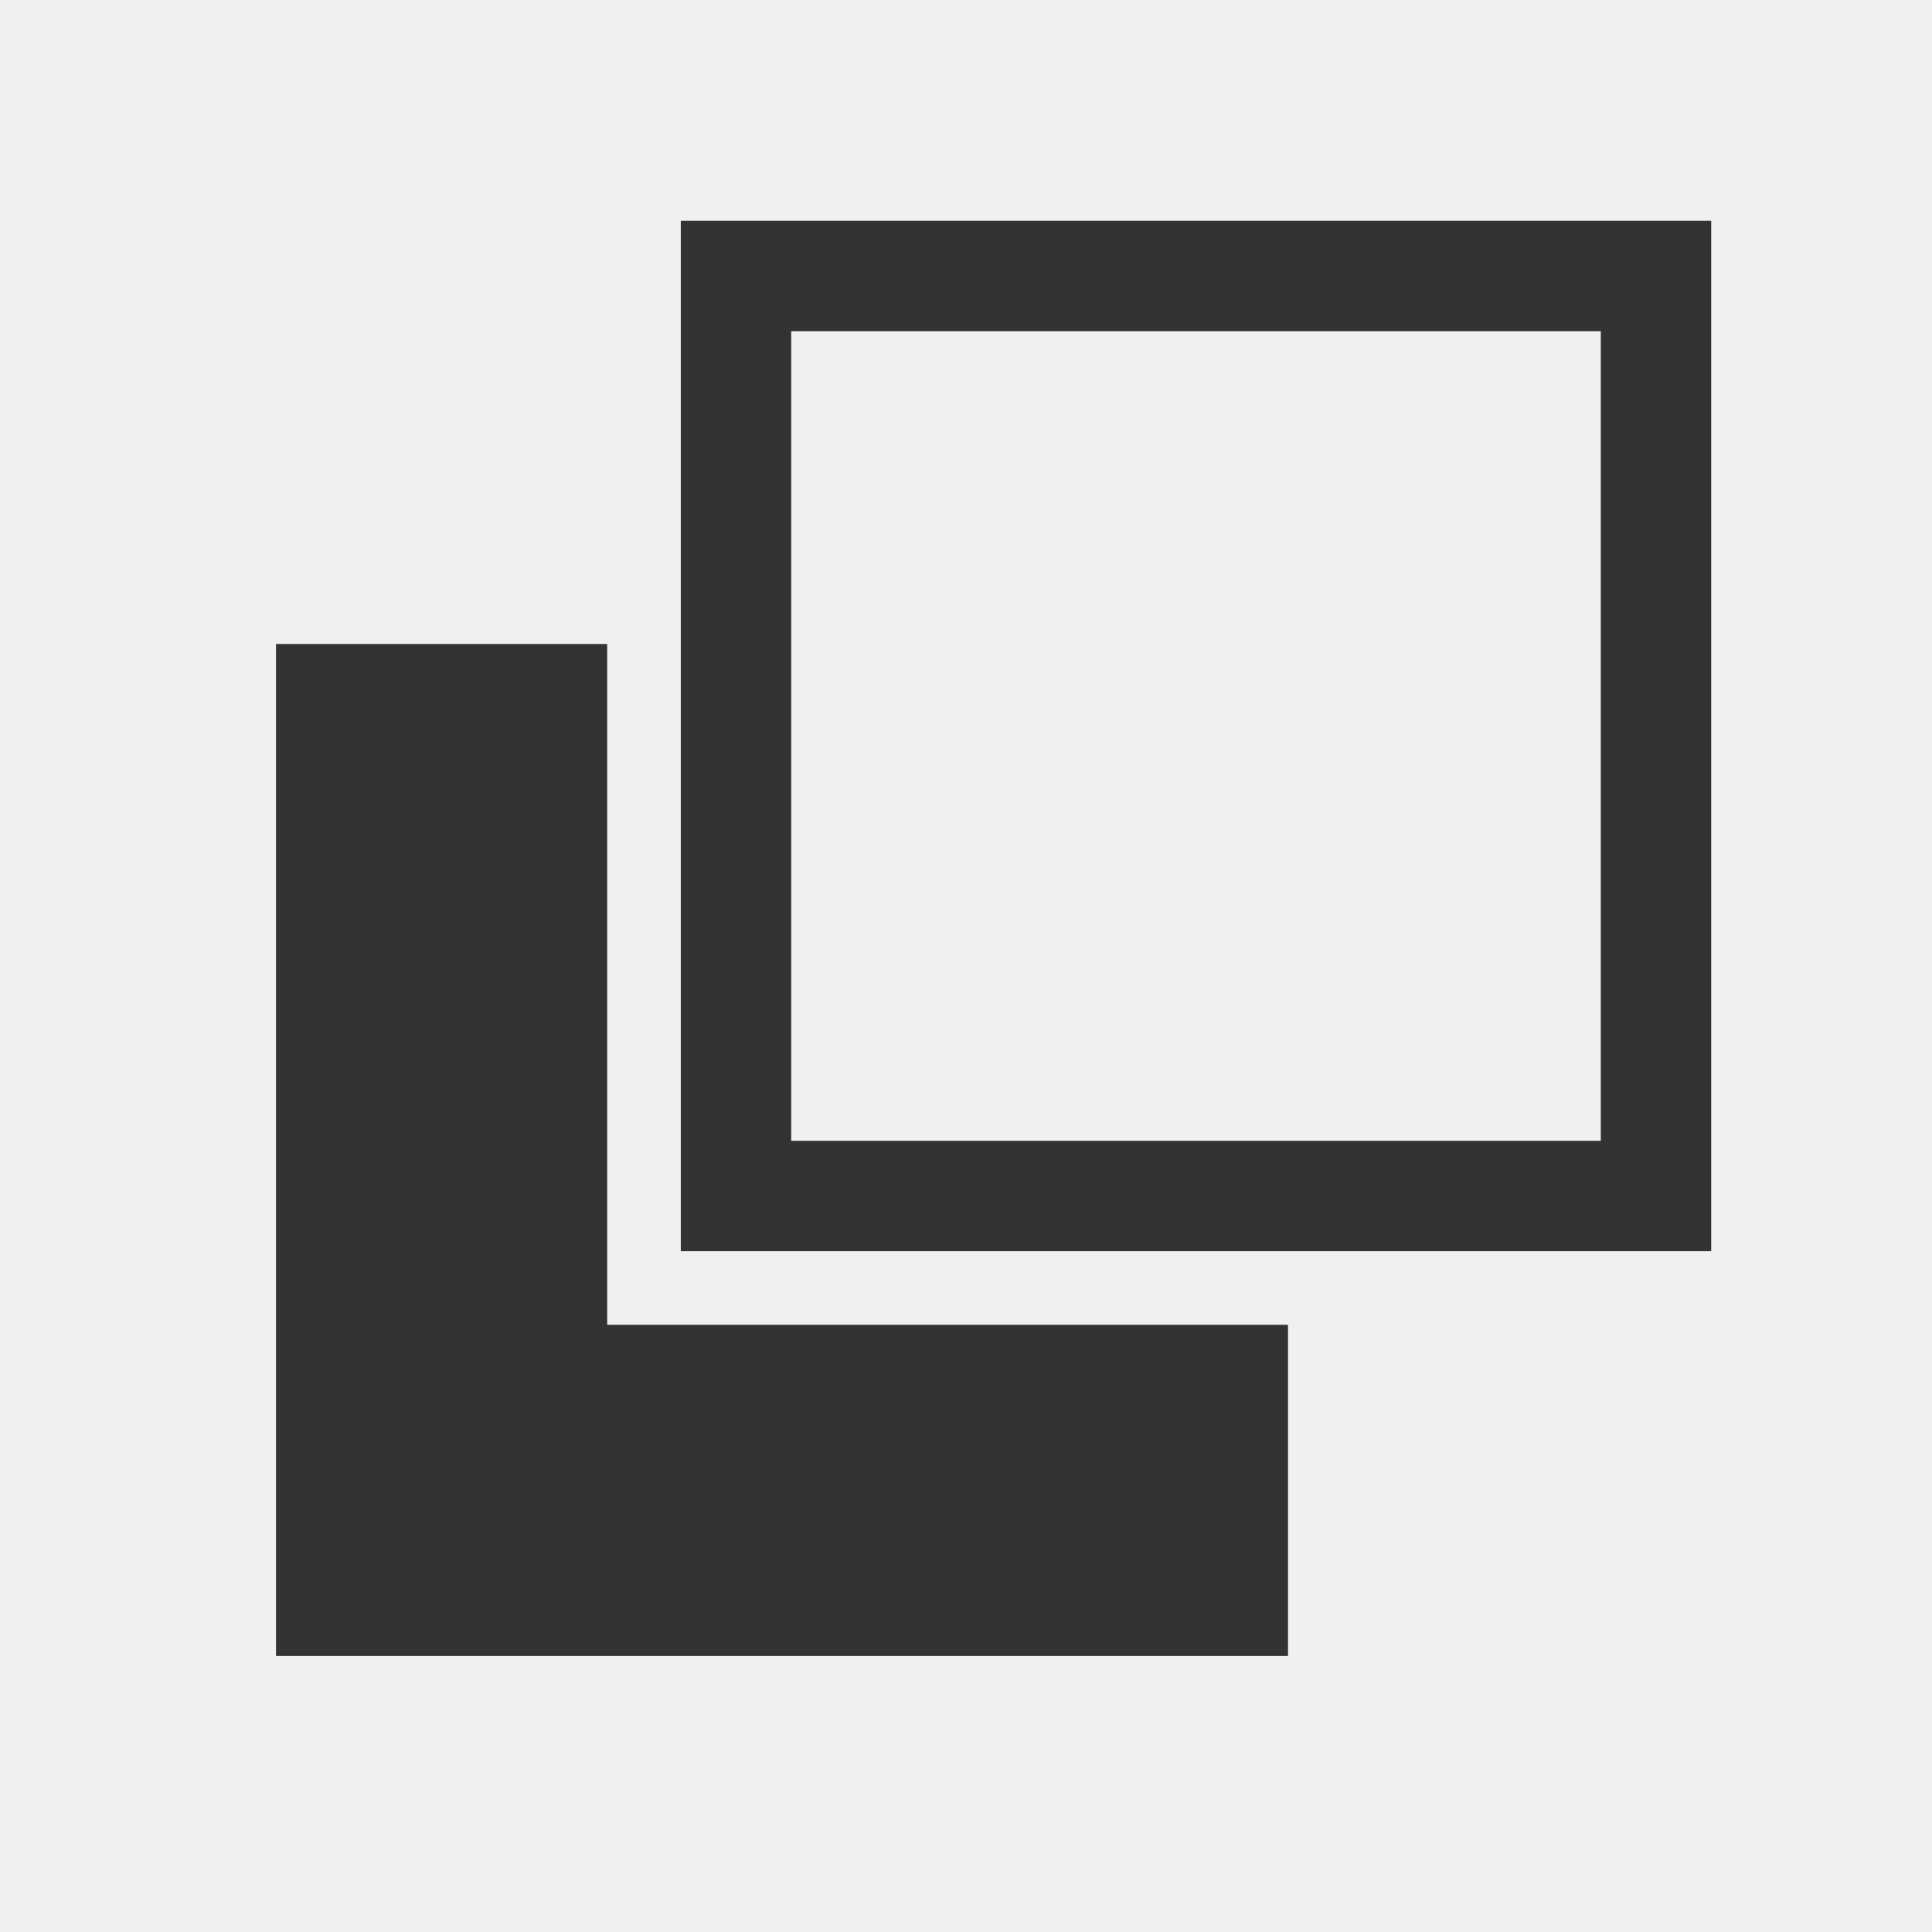
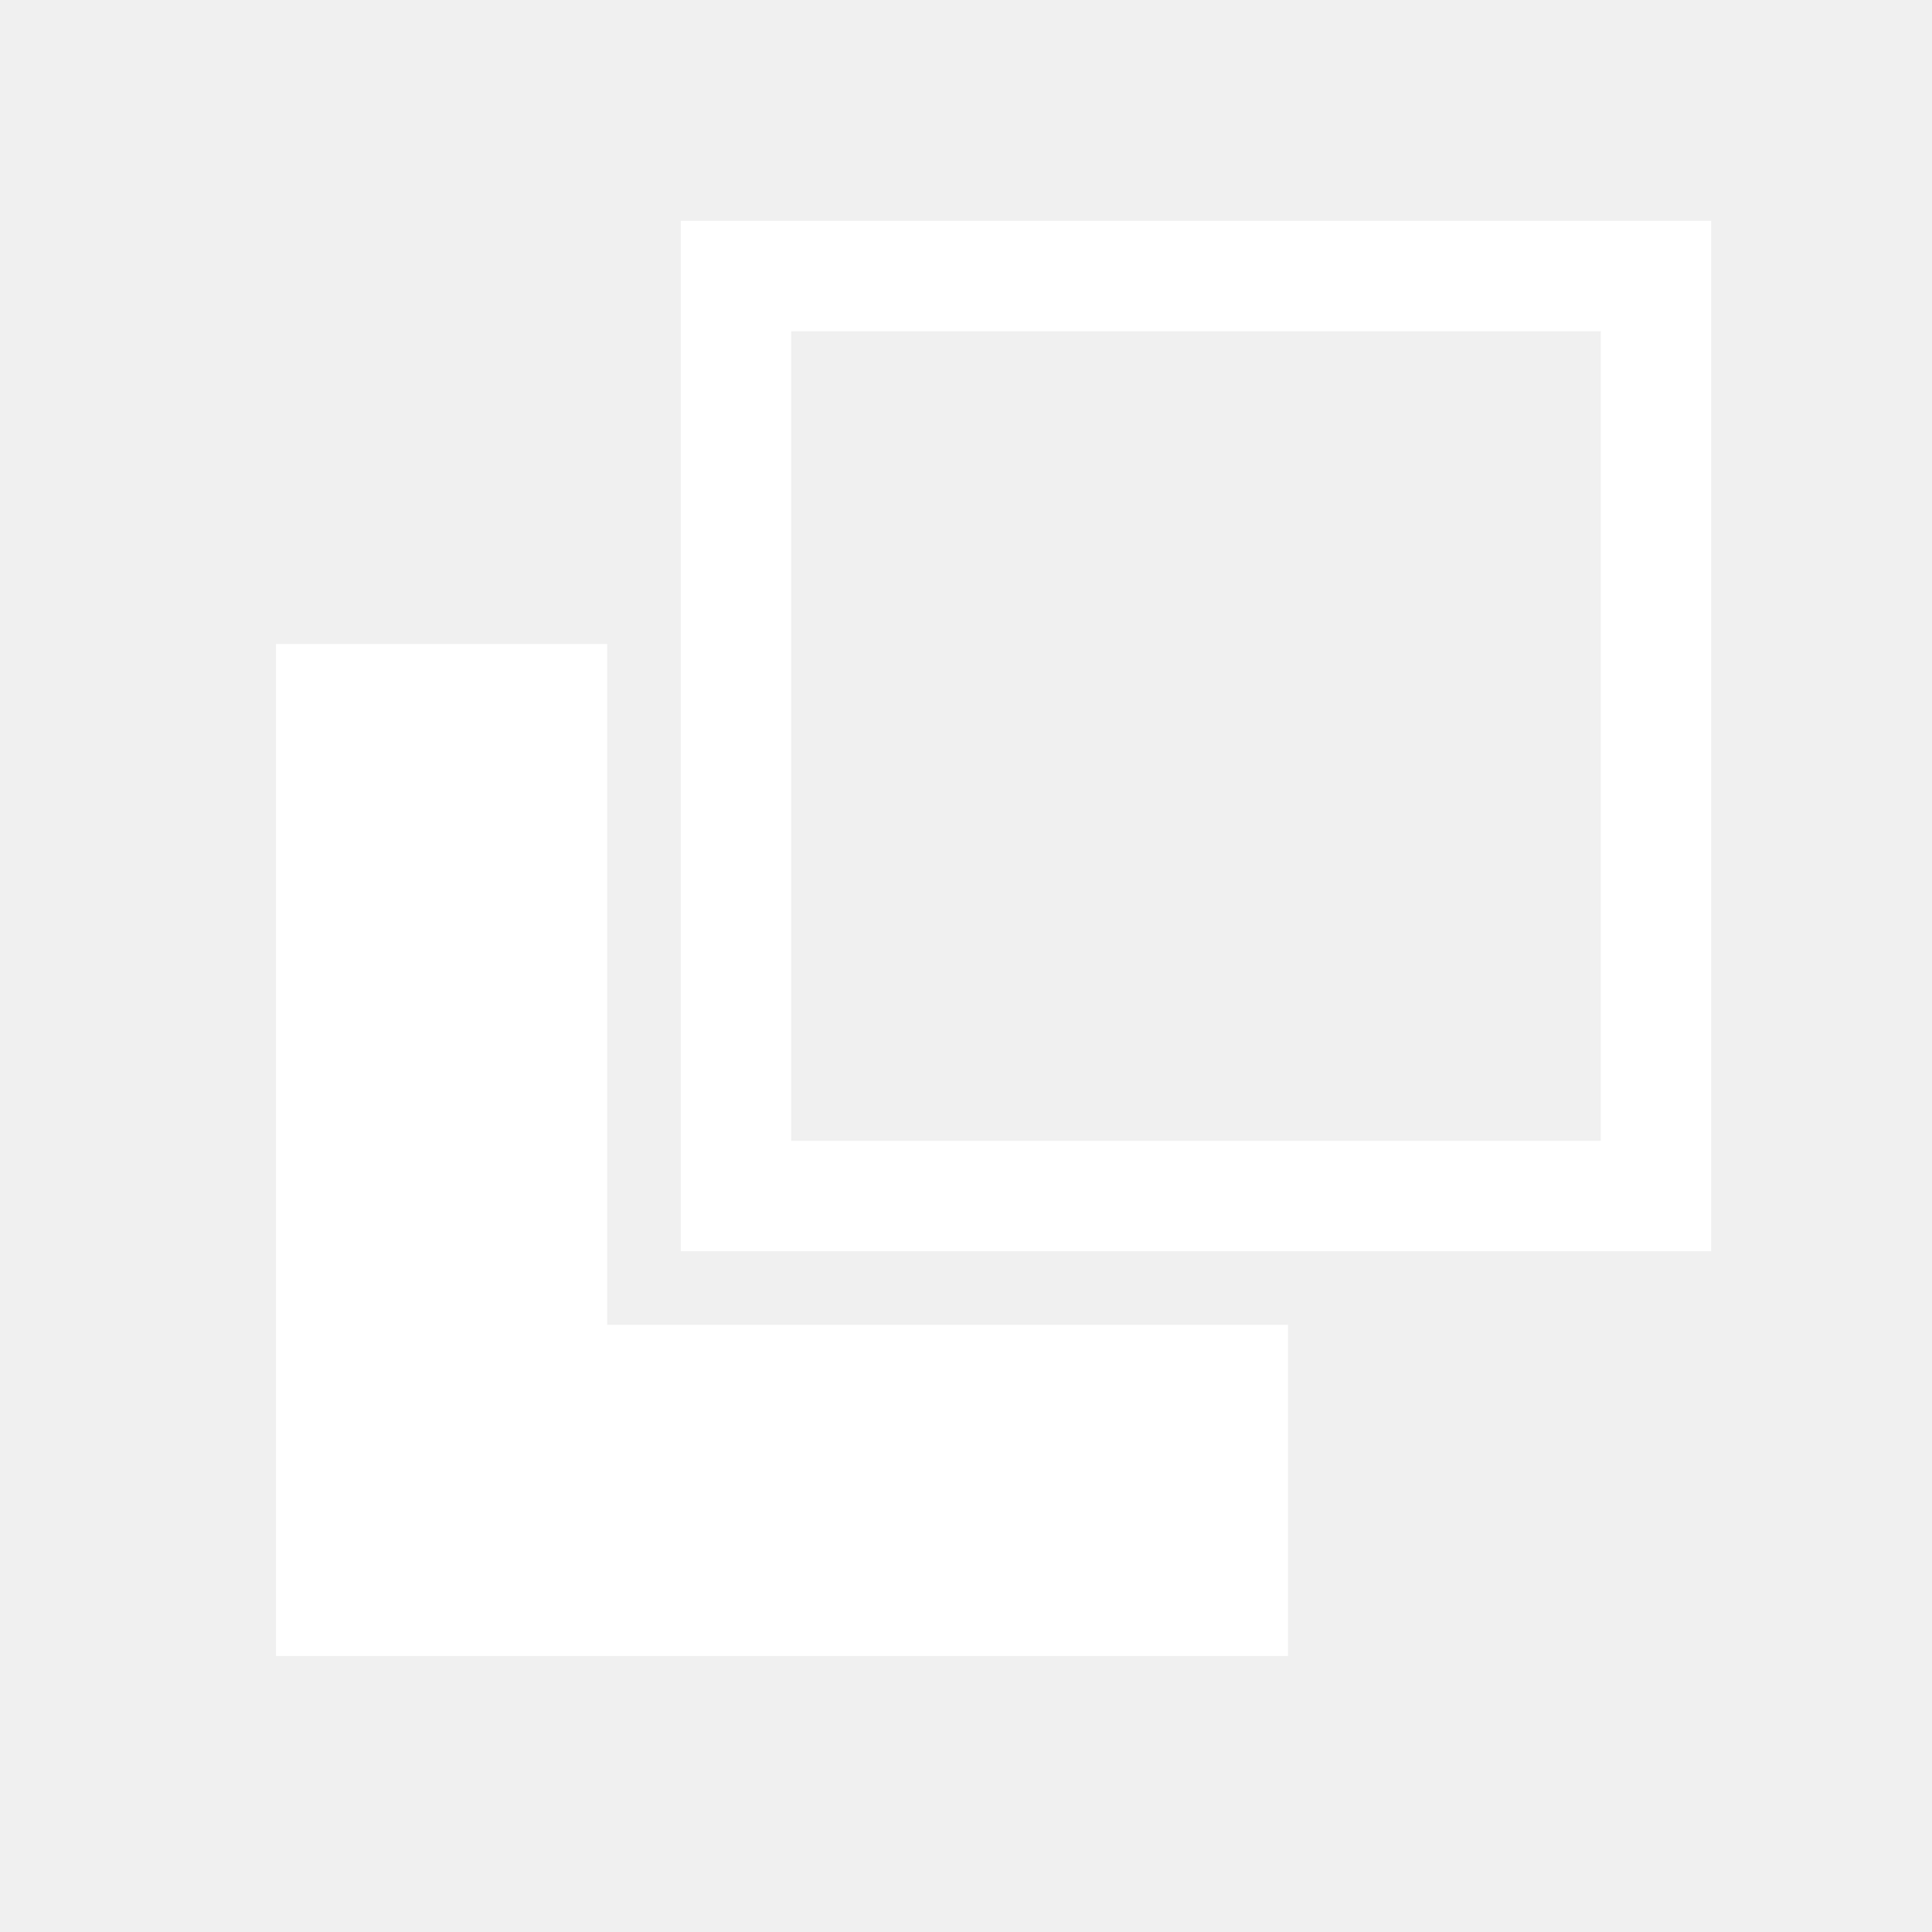
<svg xmlns="http://www.w3.org/2000/svg" viewBox="0 0 105 105">
  <defs>
    <mask id="cutout">
      <rect x="0" y="0" width="105" height="105" fill="white" />
      <rect x="33" y="8" width="62" height="64" fill="black" />
    </mask>
  </defs>
-   <rect x="15" y="35" width="55" height="55" fill="#333333" mask="url(#cutout)" />
-   <rect x="40" y="15" width="50" height="50" fill="none" stroke="#333333" stroke-width="6" />
+   <rect x="15" y="35" width="55" height="55" fill="#ffffff" mask="url(#cutout)" />
+   <rect x="40" y="15" width="50" height="50" fill="none" stroke="#ffffff" stroke-width="6" />
</svg>
